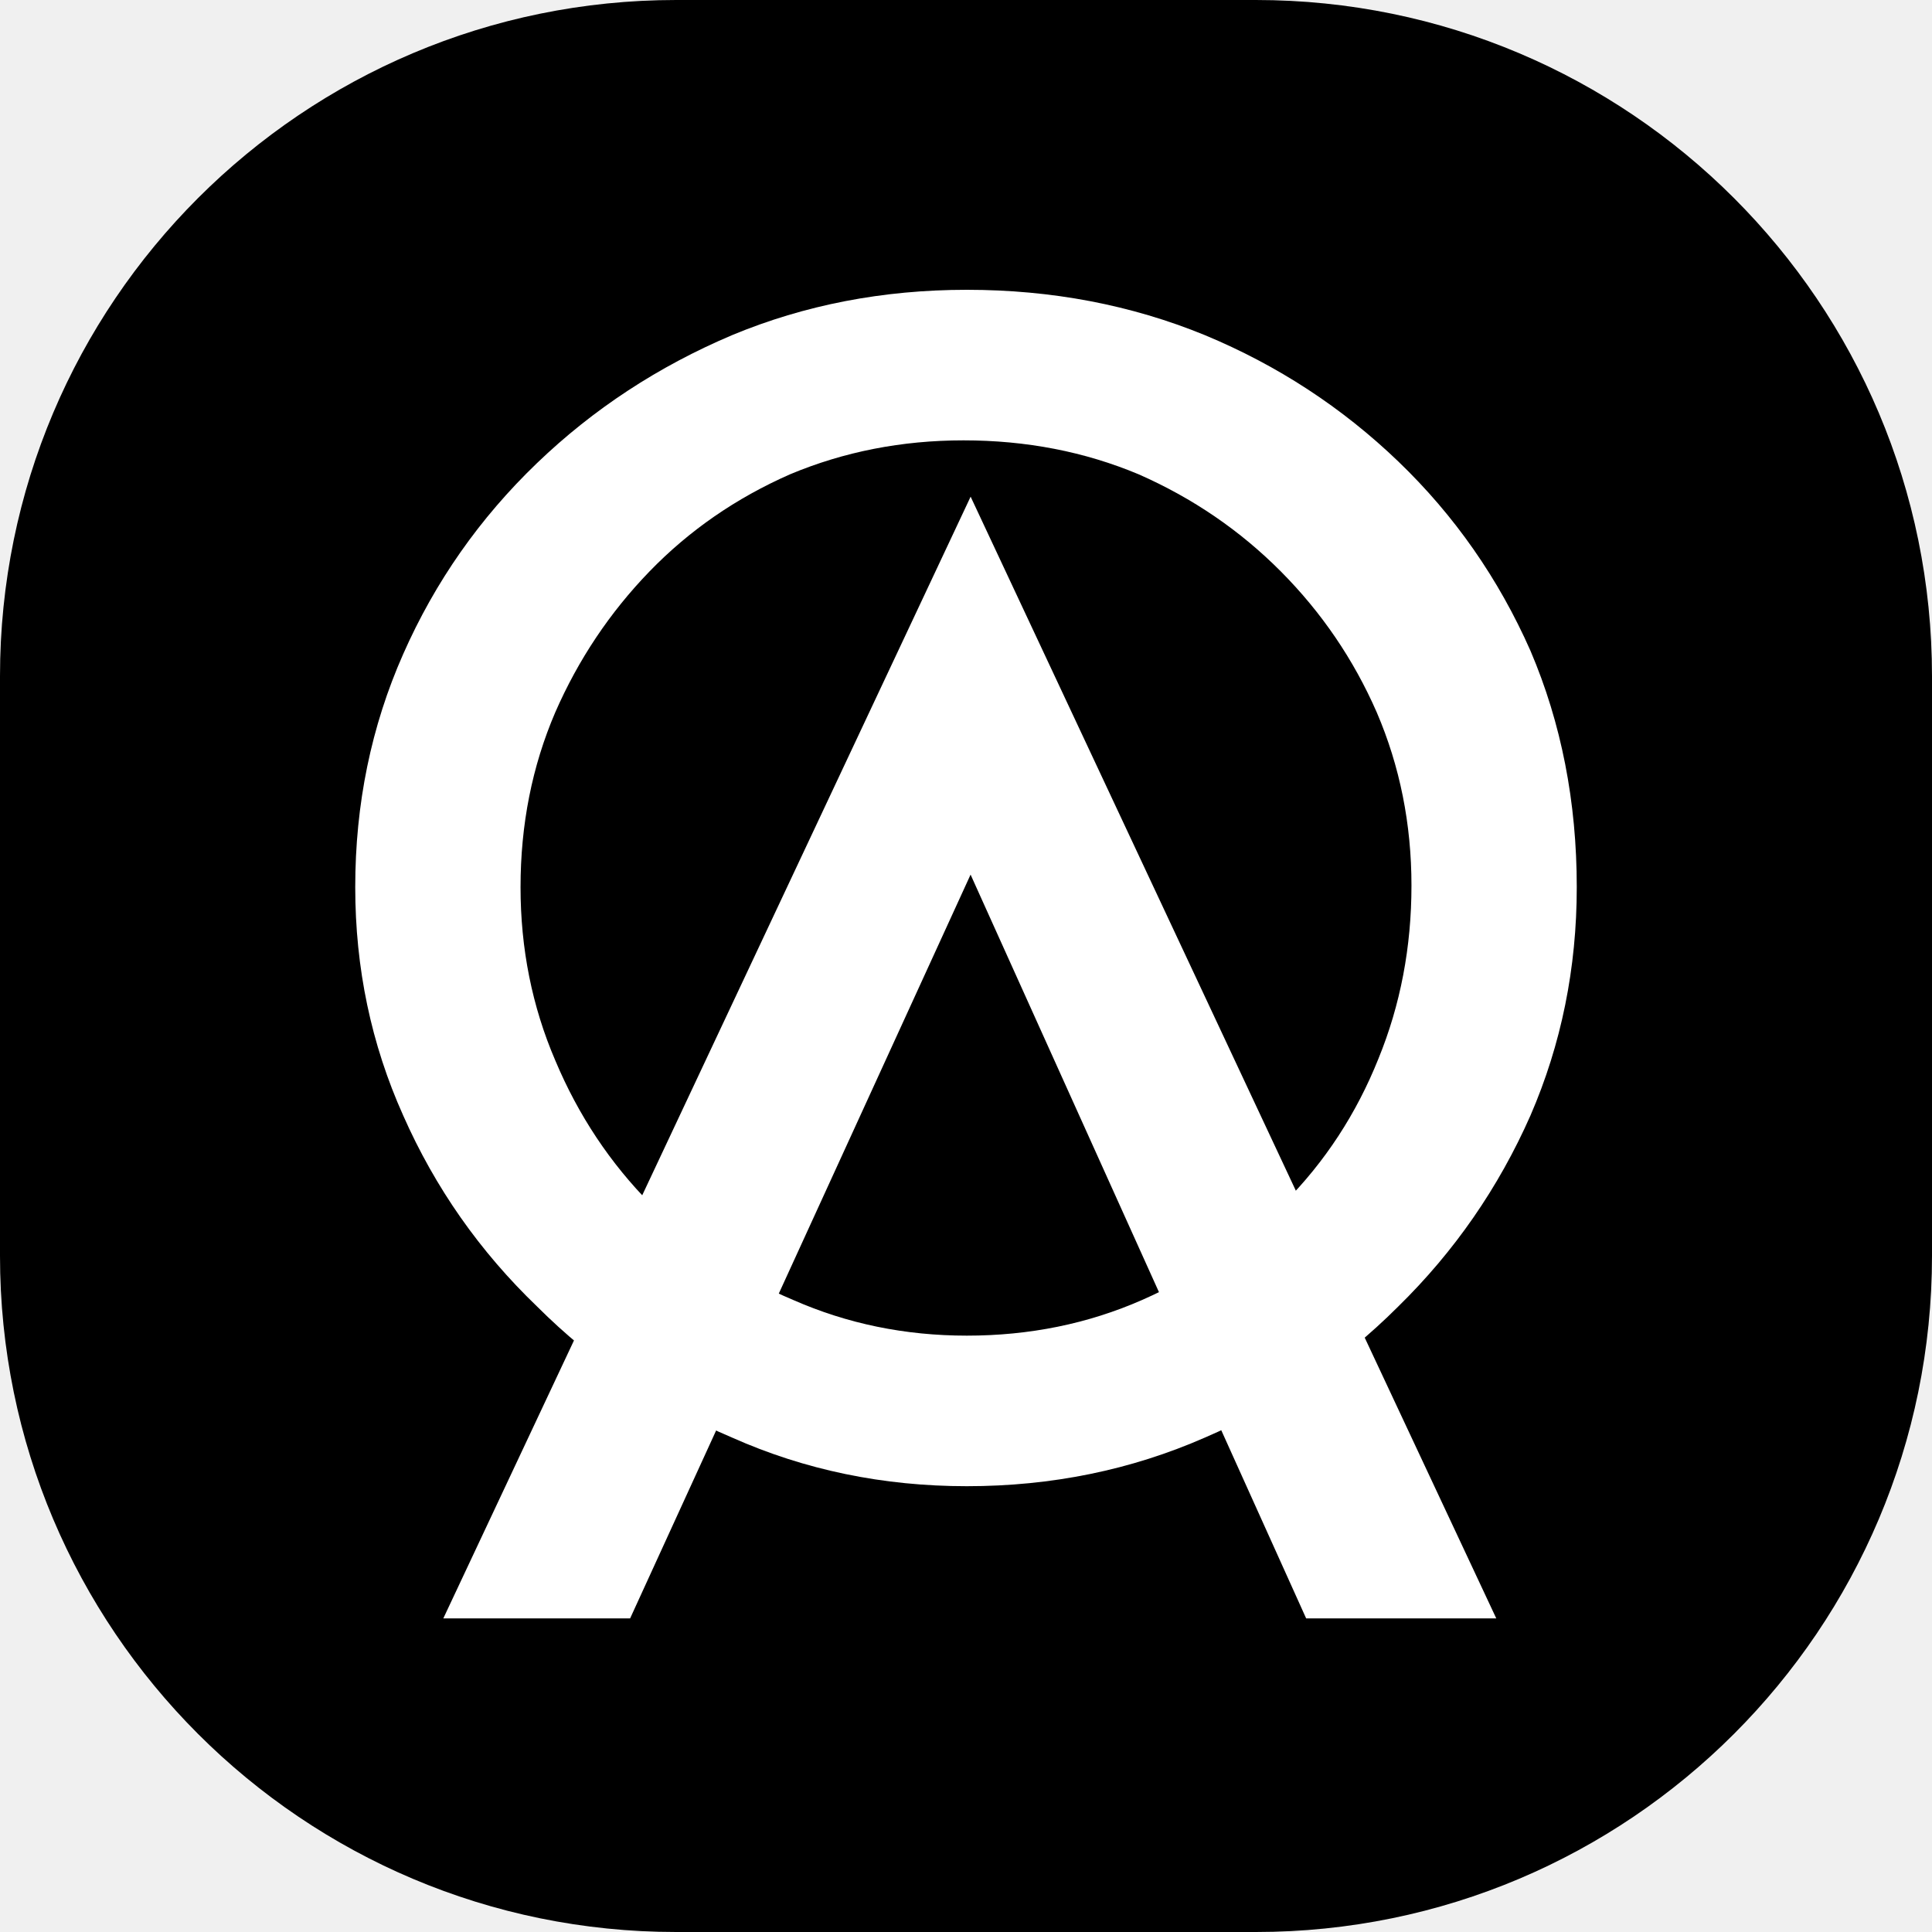
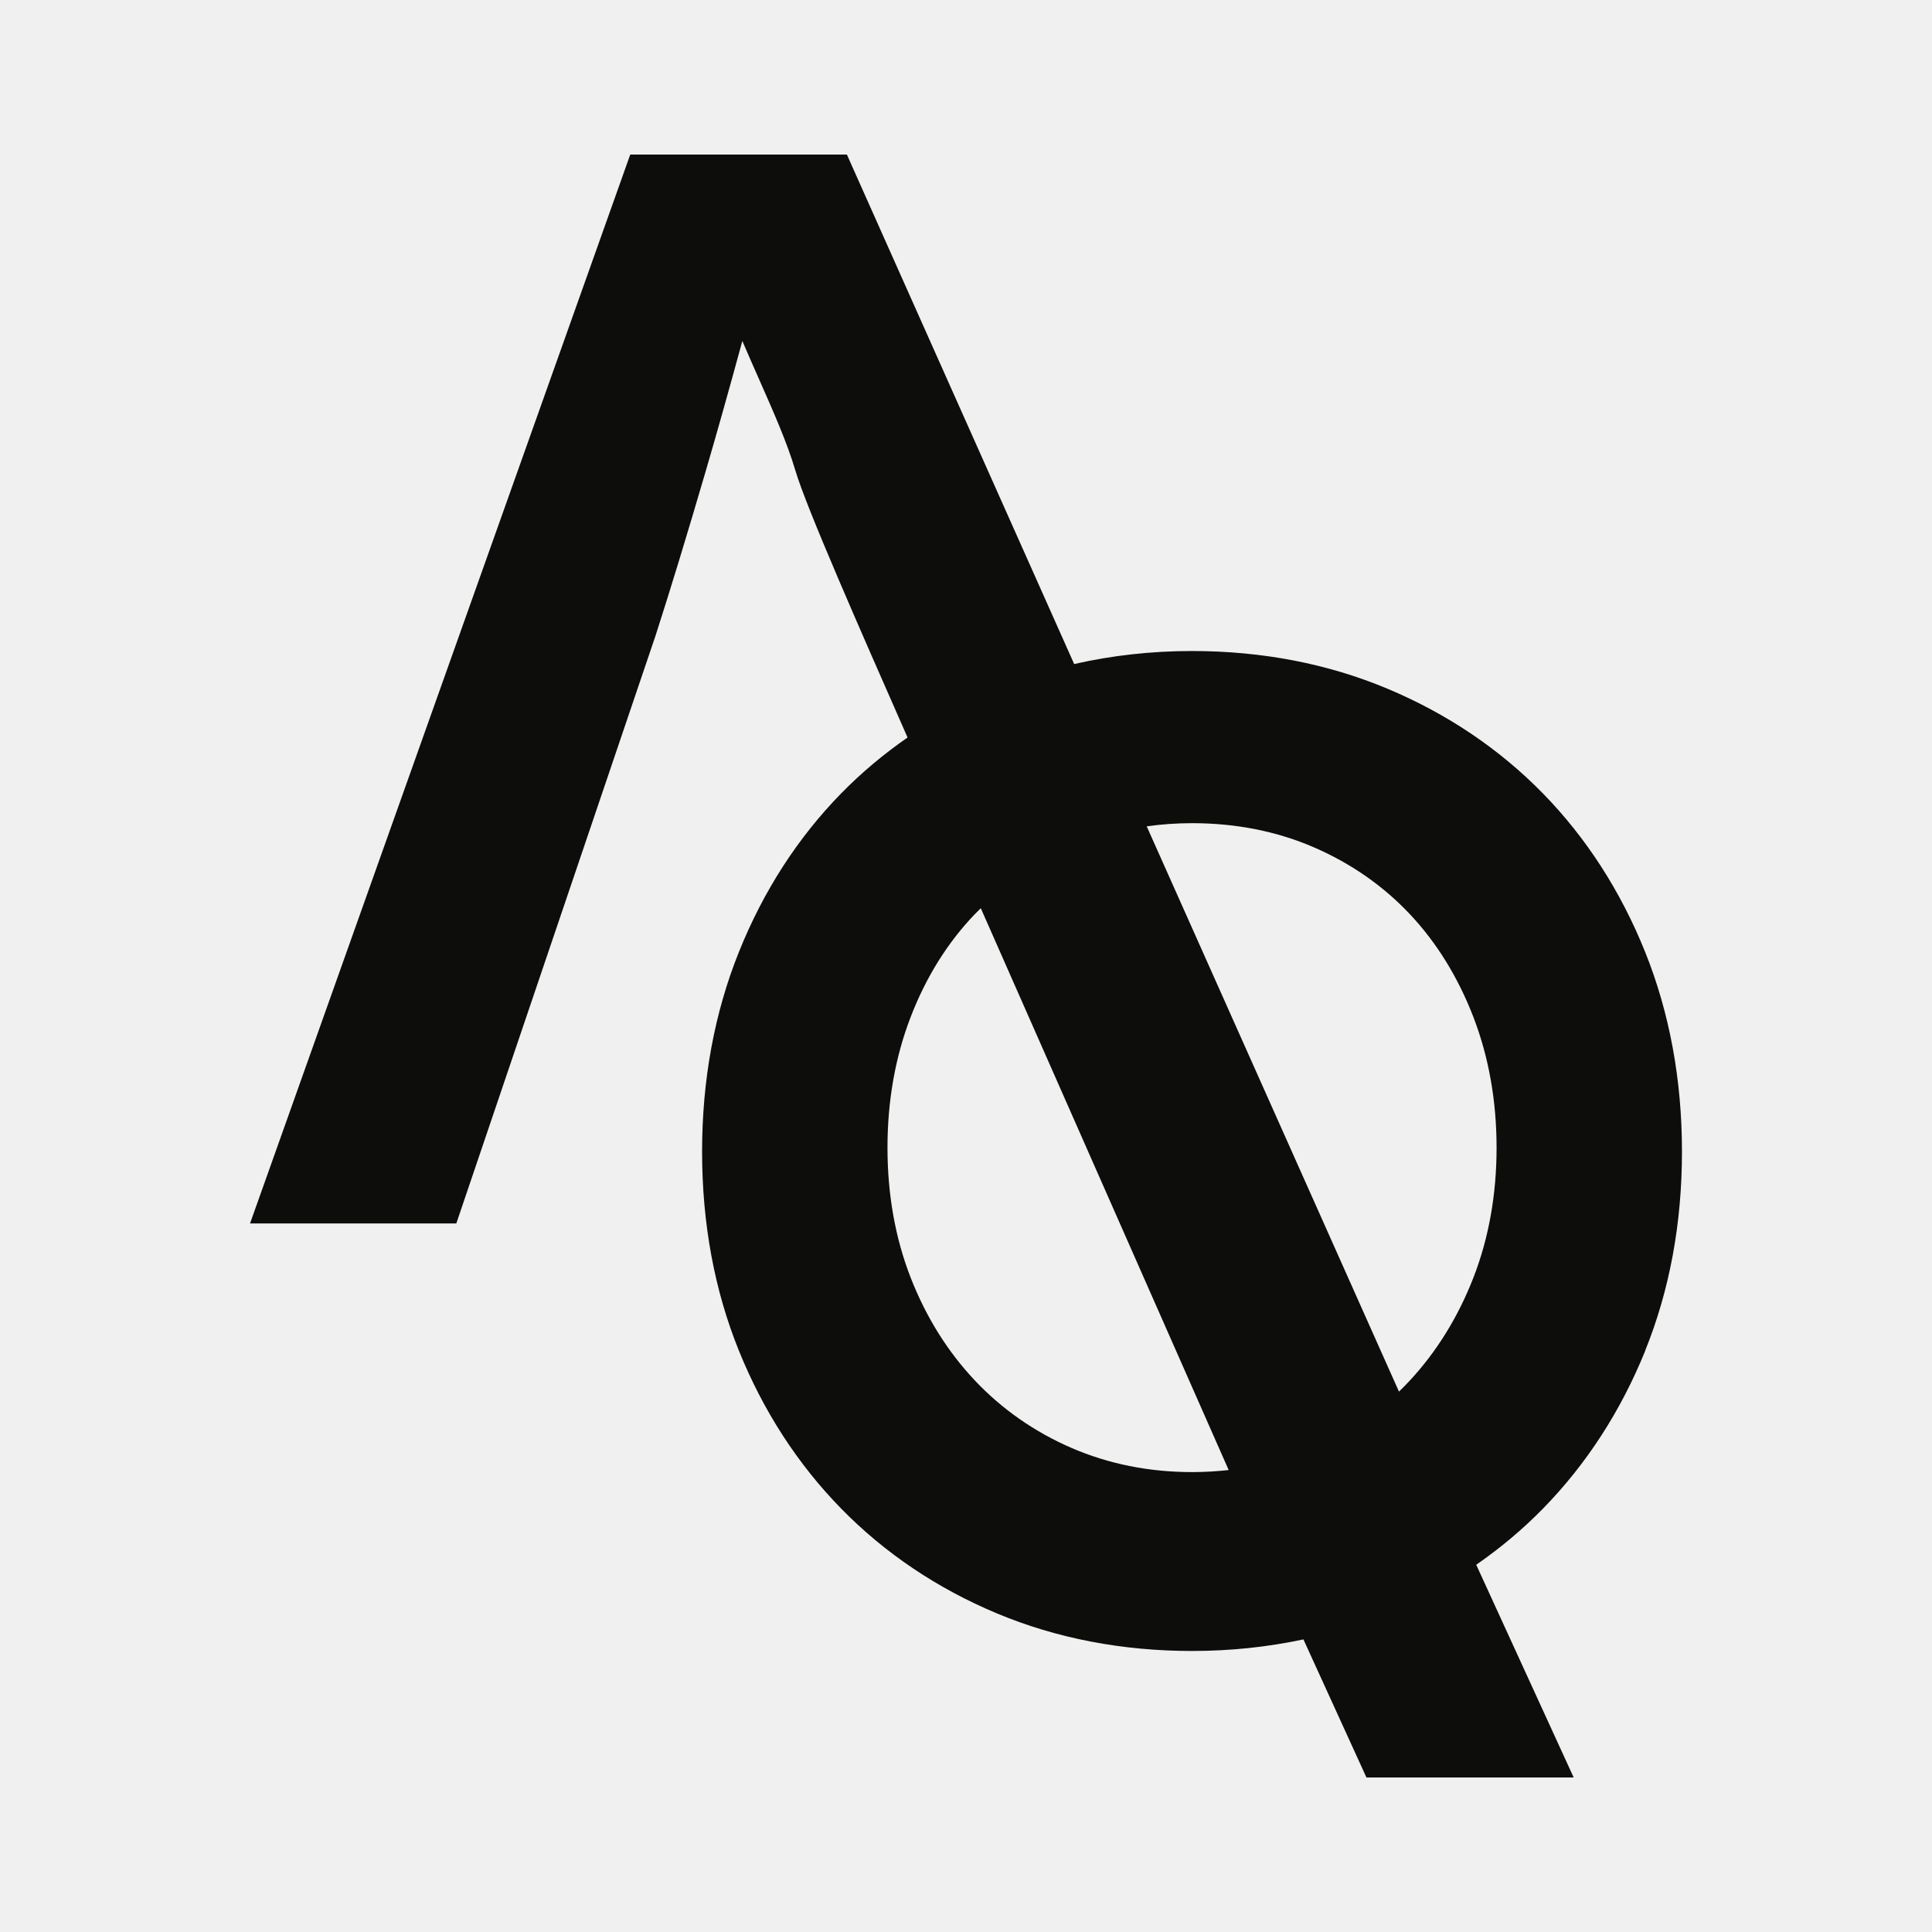
- <svg xmlns="http://www.w3.org/2000/svg" version="1.1" width="1000" height="1000">
-   <g clip-path="url(#SvgjsClipPath1153)">
-     <rect width="1000" height="1000" fill="#000000" />
-     <g transform="matrix(22.58065,0,0,22.58065,183.871,150)">
-       <svg width="28" height="31" viewBox="0 0 28 31" fill="none">
-         <path d="M21.797 30.454L14.105 13.405L6.301 30.454H2.019L14.106 4.742L26.155 30.454H21.797Z" fill="white" />
-         <path d="M28 13.693C28 15.549 27.646 17.293 26.939 18.926C26.207 20.583 25.196 22.043 23.908 23.305C22.62 24.591 21.142 25.593 19.475 26.31C17.783 27.052 15.964 27.424 14.019 27.424C12.099 27.424 10.306 27.052 8.639 26.31C6.946 25.593 5.456 24.591 4.168 23.305C2.854 22.043 1.831 20.583 1.099 18.926C0.366 17.293 -1.65618e-07 15.549 0 13.693C1.70035e-07 11.788 0.366 10.007 1.099 8.35C1.831 6.692 2.854 5.232 4.168 3.971C5.456 2.734 6.946 1.756 8.639 1.039C10.306 0.346 12.099 -1.64372e-07 14.019 0C15.964 1.66535e-07 17.783 0.346 19.475 1.039C21.142 1.732 22.62 2.697 23.908 3.934C25.196 5.171 26.207 6.618 26.939 8.275C27.646 9.933 28 11.739 28 13.693ZM24.211 13.656C24.211 12.246 23.946 10.922 23.415 9.685C22.885 8.473 22.152 7.397 21.218 6.457C20.283 5.517 19.197 4.775 17.959 4.23C16.722 3.711 15.383 3.451 13.943 3.451C12.529 3.451 11.203 3.711 9.965 4.23C8.727 4.775 7.654 5.517 6.744 6.457C5.835 7.397 5.115 8.473 4.585 9.685C4.054 10.922 3.789 12.258 3.789 13.693C3.789 15.103 4.054 16.427 4.585 17.664C5.115 18.926 5.848 20.026 6.782 20.967C7.717 21.907 8.803 22.637 10.041 23.156C11.278 23.7 12.604 23.973 14.019 23.973C15.459 23.973 16.797 23.7 18.035 23.156C19.273 22.612 20.359 21.87 21.294 20.93C22.228 19.989 22.948 18.889 23.453 17.627C23.959 16.39 24.211 15.066 24.211 13.656Z" fill="white" />
-       </svg>
-     </g>
-   </g>
-   <defs>
-     <clipPath id="SvgjsClipPath1153">
-       <rect width="1000" height="1000" x="0" y="0" rx="350" ry="350" />
-     </clipPath>
-   </defs>
+ <svg xmlns="http://www.w3.org/2000/svg" viewBox="-46.46 -28.72 359.00 359.00">
+   <style>
+     path { fill: #0d0d0c; }
+     @media (prefers-color-scheme: dark) { path { fill: #f5f5f2; } }
+   </style>
+   <path d="M259.24,222.26c4.54-11.23,6.84-23.67,6.84-36.98s-2.3-25.79-6.84-37.1c-4.55-11.32-10.95-21.24-19.03-29.5-8.09-8.26-17.81-14.8-28.89-19.44-11.08-4.64-23.28-6.99-36.29-6.99-7.59,0-14.91.83-21.89,2.42L111.7,1.78l-.79-1.78h-40.26L0,198.62h38.33l37.03-109.25c2.69-8.34,5.81-18.57,9.27-30.39,2.11-7.21,4.4-15.35,6.85-24.34,1.07,2.5,2.14,4.93,3.17,7.25,2.66,6.02,5.17,11.7,6.66,16.74,2.07,7.01,12.05,29.66,20.87,49.69-4.43,3.08-8.55,6.52-12.31,10.36-8.08,8.25-14.49,18.18-19.03,29.5-4.54,11.3-6.84,23.78-6.84,37.1s2.3,25.77,6.84,36.98c4.54,11.23,10.94,21.11,19.03,29.37,8.09,8.26,17.81,14.8,28.89,19.44,11.08,4.64,23.28,6.99,36.29,6.99,7.16,0,14.06-.74,20.69-2.15l11.71,25.66h38.51l-18.11-39.53c4.46-3.09,8.6-6.55,12.38-10.41,8.08-8.25,14.48-18.13,19.03-29.37ZM213.49,229.86l-46.87-105.03c2.75-.39,5.56-.59,8.43-.59,8.15,0,15.76,1.51,22.64,4.49,6.88,2.98,12.88,7.16,17.84,12.43,4.97,5.28,8.94,11.71,11.79,19.1,2.86,7.42,4.31,15.59,4.31,24.28s-1.45,16.81-4.3,24.14c-2.85,7.32-6.83,13.76-11.82,19.13-.66.71-1.33,1.39-2.02,2.06ZM135.79,140.05l46.06,104.39c-2.23.24-4.49.38-6.81.38-7.98,0-15.52-1.51-22.4-4.49-6.88-2.98-12.93-7.21-17.97-12.55-5.06-5.37-9.07-11.8-11.92-19.11-2.85-7.32-4.3-15.44-4.3-24.14s1.45-16.87,4.31-24.28c2.84-7.38,6.84-13.8,11.89-19.07.37-.39.75-.75,1.13-1.13Z" />
</svg>
